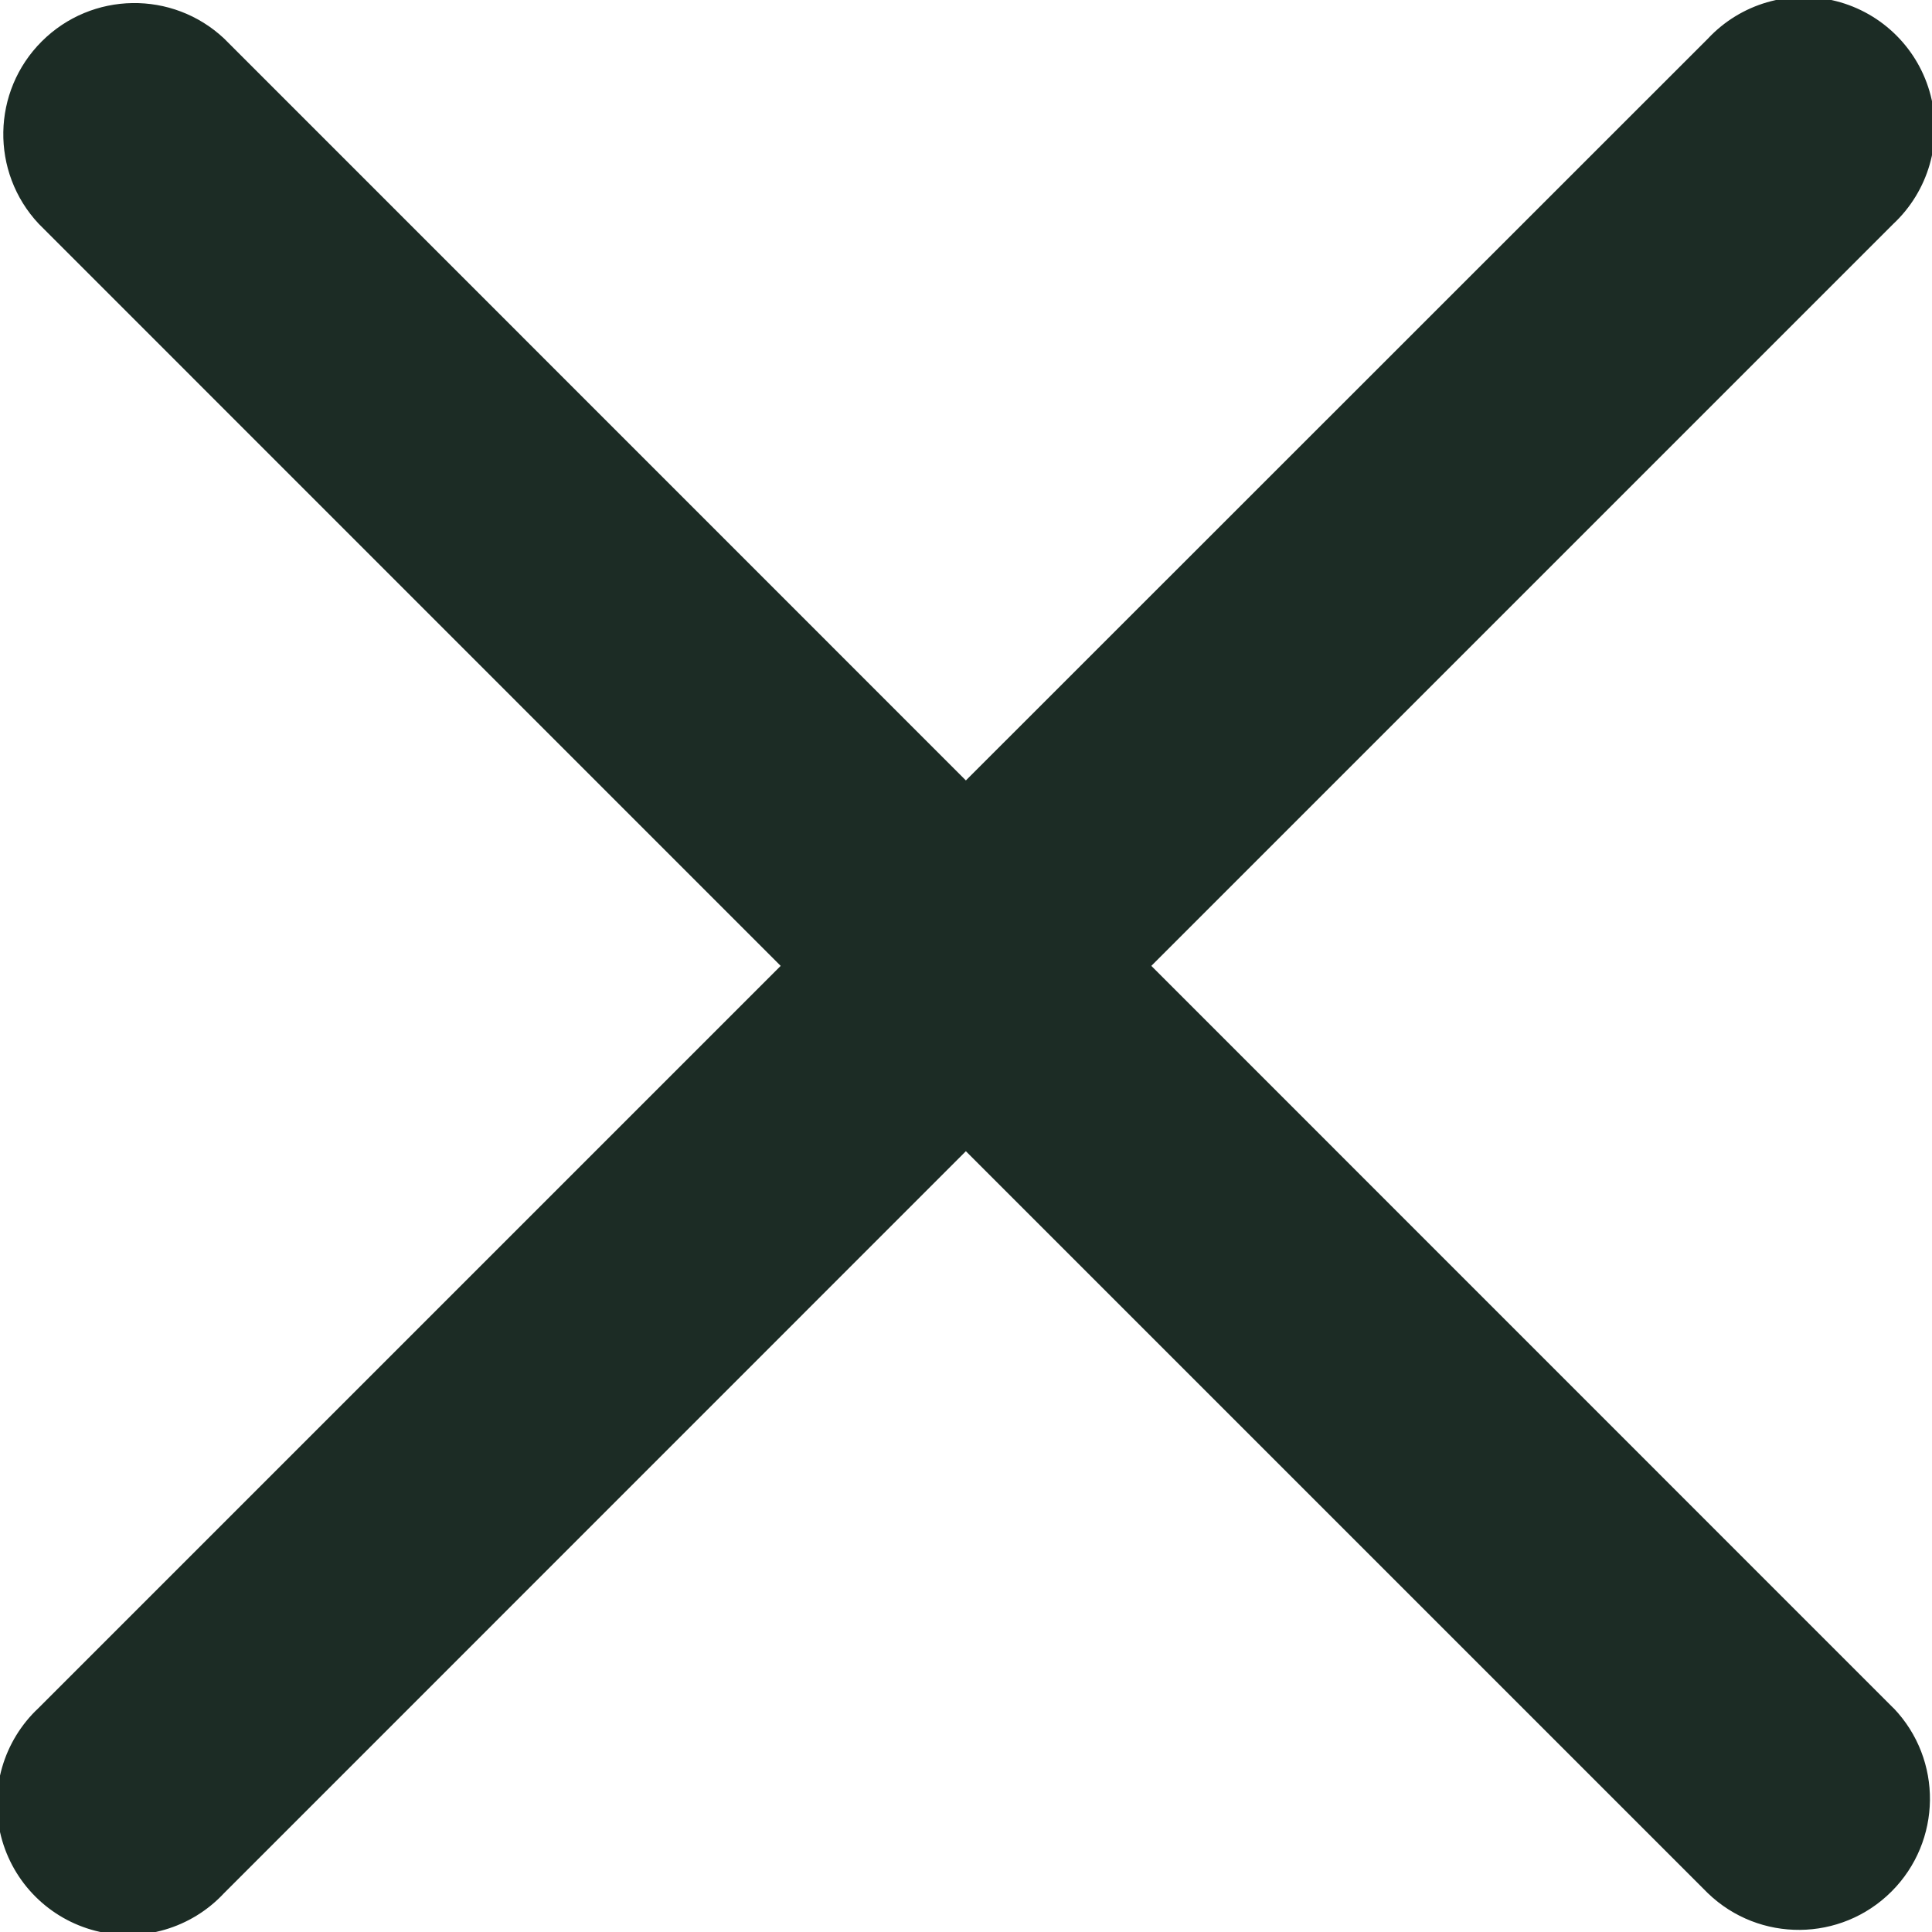
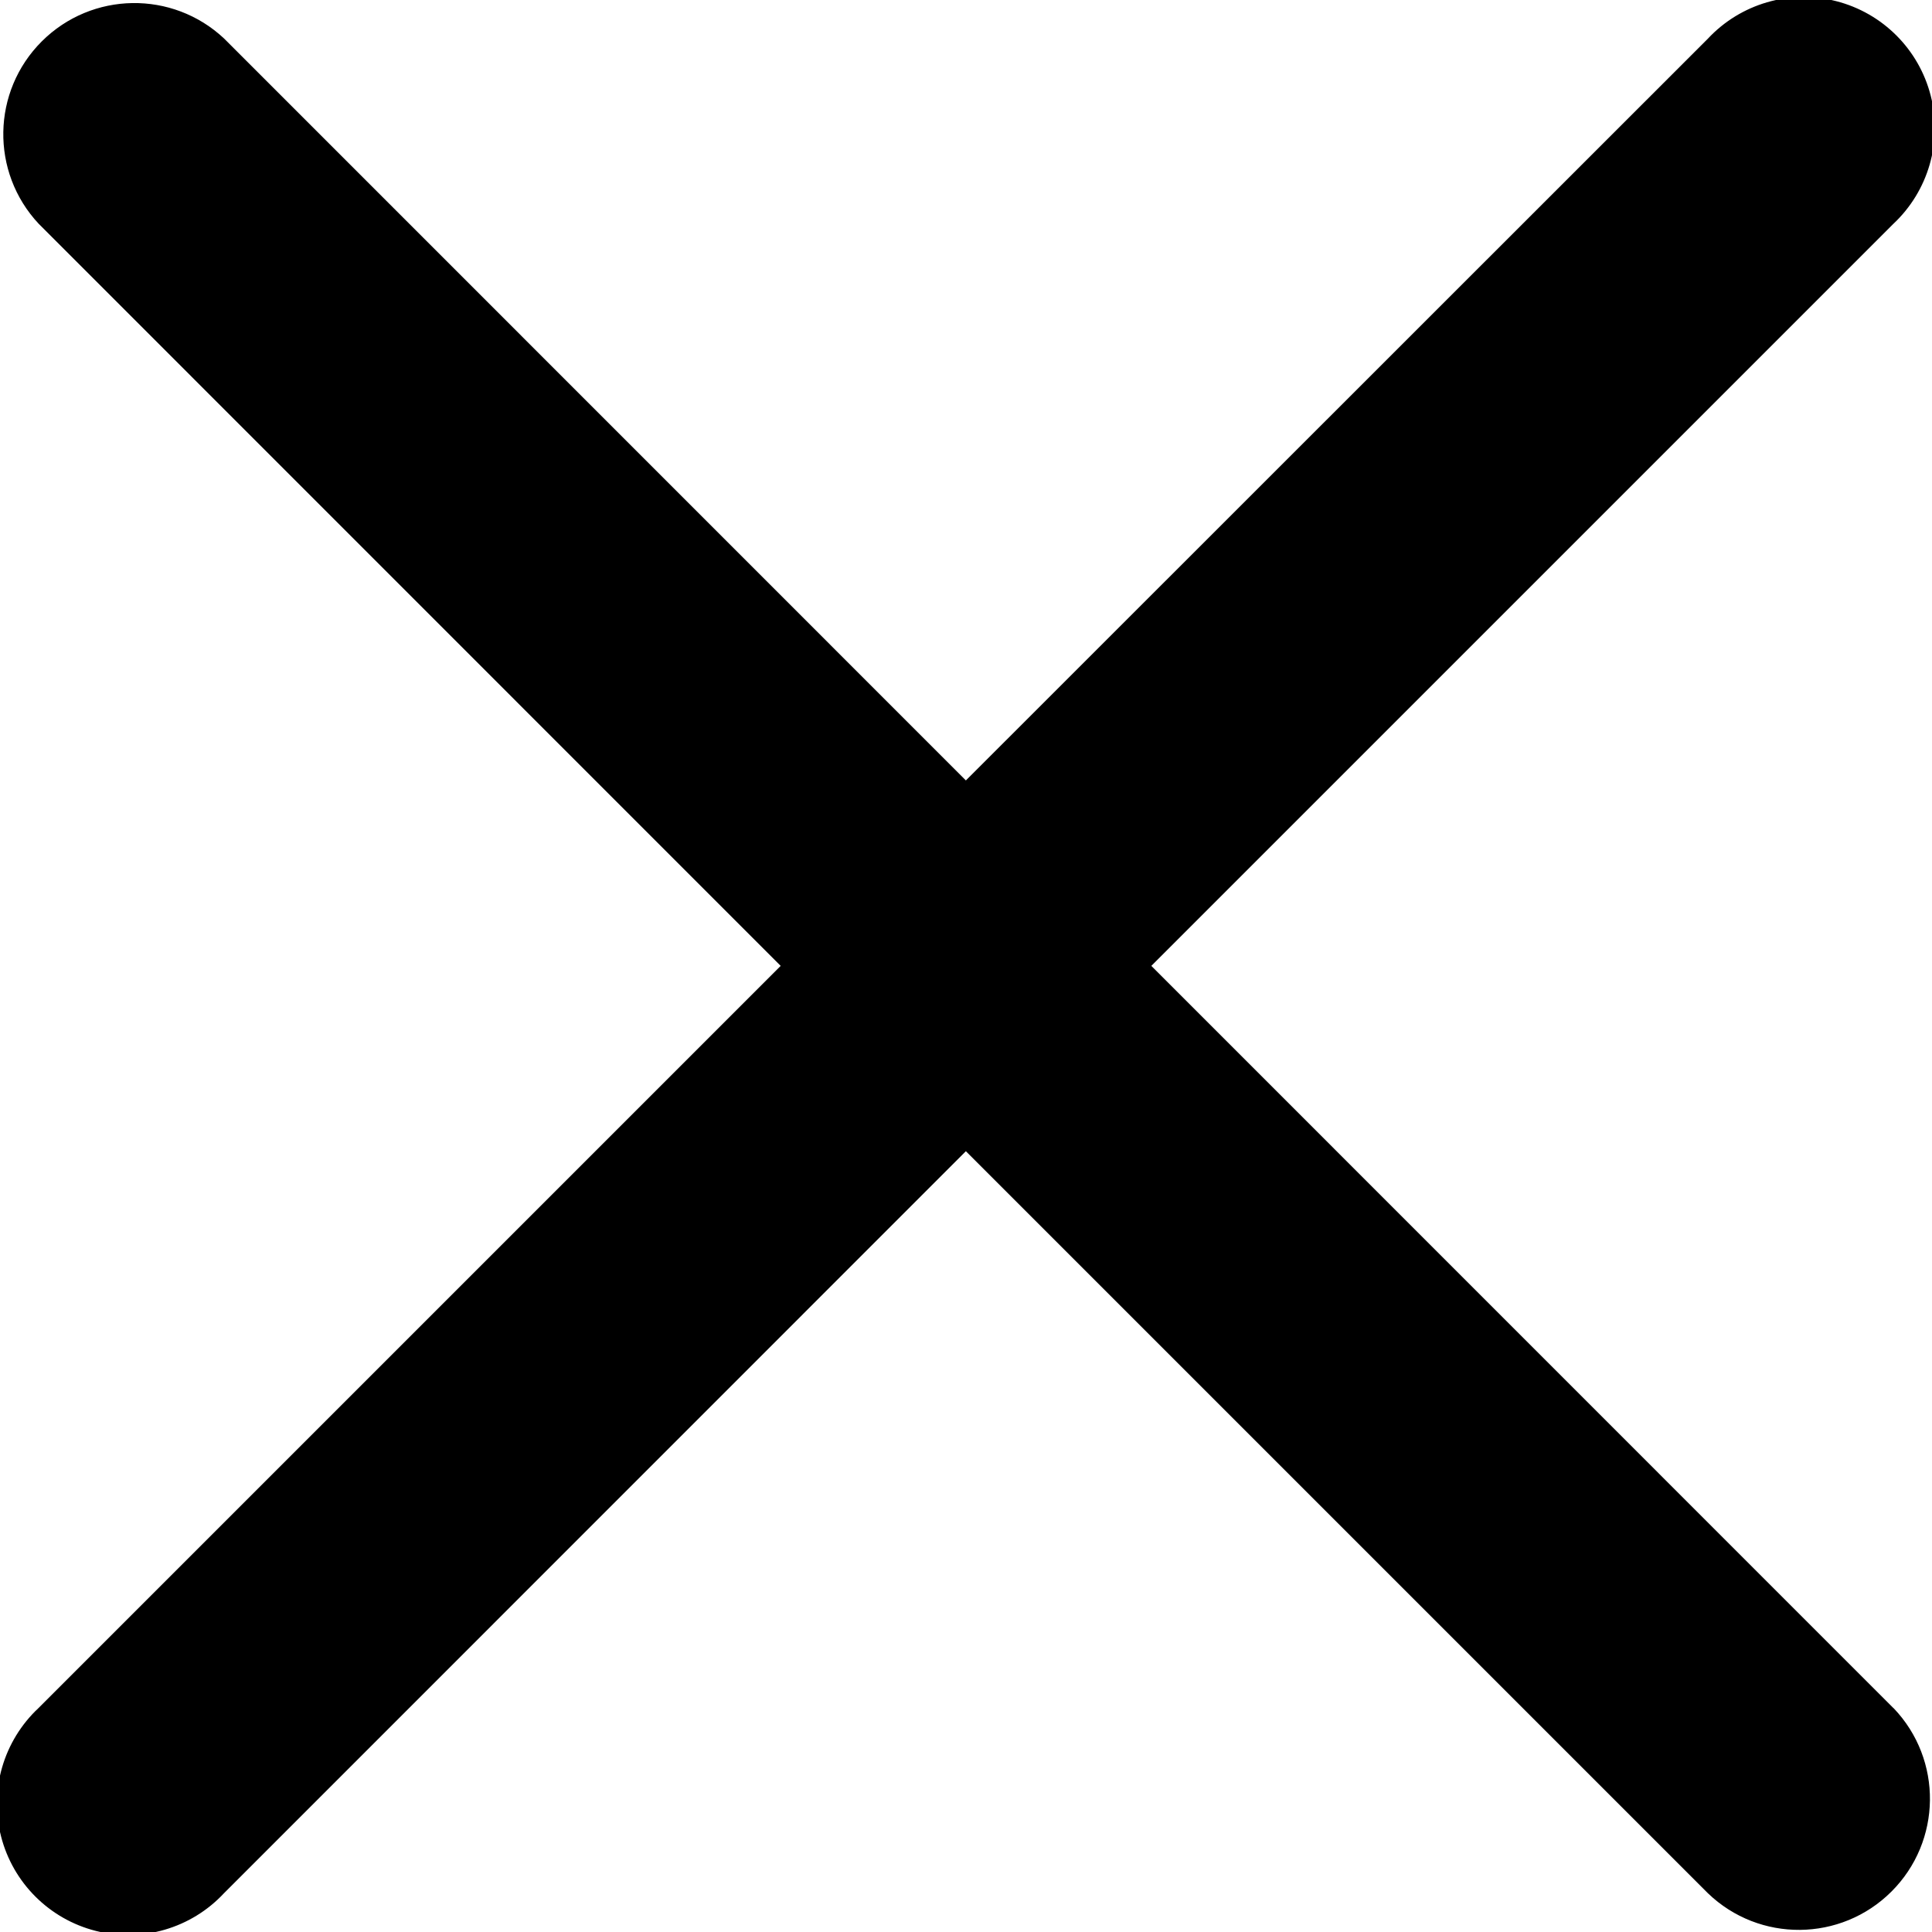
<svg xmlns="http://www.w3.org/2000/svg" width="16" height="16.002" viewBox="0 0 16 16.002">
  <g id="icon_cross" data-name="icon cross" transform="translate(0 0)">
-     <path id="Path_730" data-name="Path 730" d="M20.683,19.148,14.536,13l6.146-6.146A1.086,1.086,0,1,0,19.146,5.32L13,11.464,6.856,5.319A1.086,1.086,0,0,0,5.32,6.853L11.466,13,5.318,19.148a1.086,1.086,0,1,0,1.536,1.534L13,14.535l6.146,6.146a1.086,1.086,0,0,0,1.538-1.533Z" transform="translate(-5 -5)" fill="#1c2c25" fill-rule="evenodd" />
+     <path id="Path_730" data-name="Path 730" d="M20.683,19.148,14.536,13l6.146-6.146A1.086,1.086,0,1,0,19.146,5.32L13,11.464,6.856,5.319A1.086,1.086,0,0,0,5.32,6.853L11.466,13,5.318,19.148a1.086,1.086,0,1,0,1.536,1.534L13,14.535l6.146,6.146a1.086,1.086,0,0,0,1.538-1.533Z" transform="translate(-5 -5)" fill-rule="evenodd" />
  </g>
</svg>
